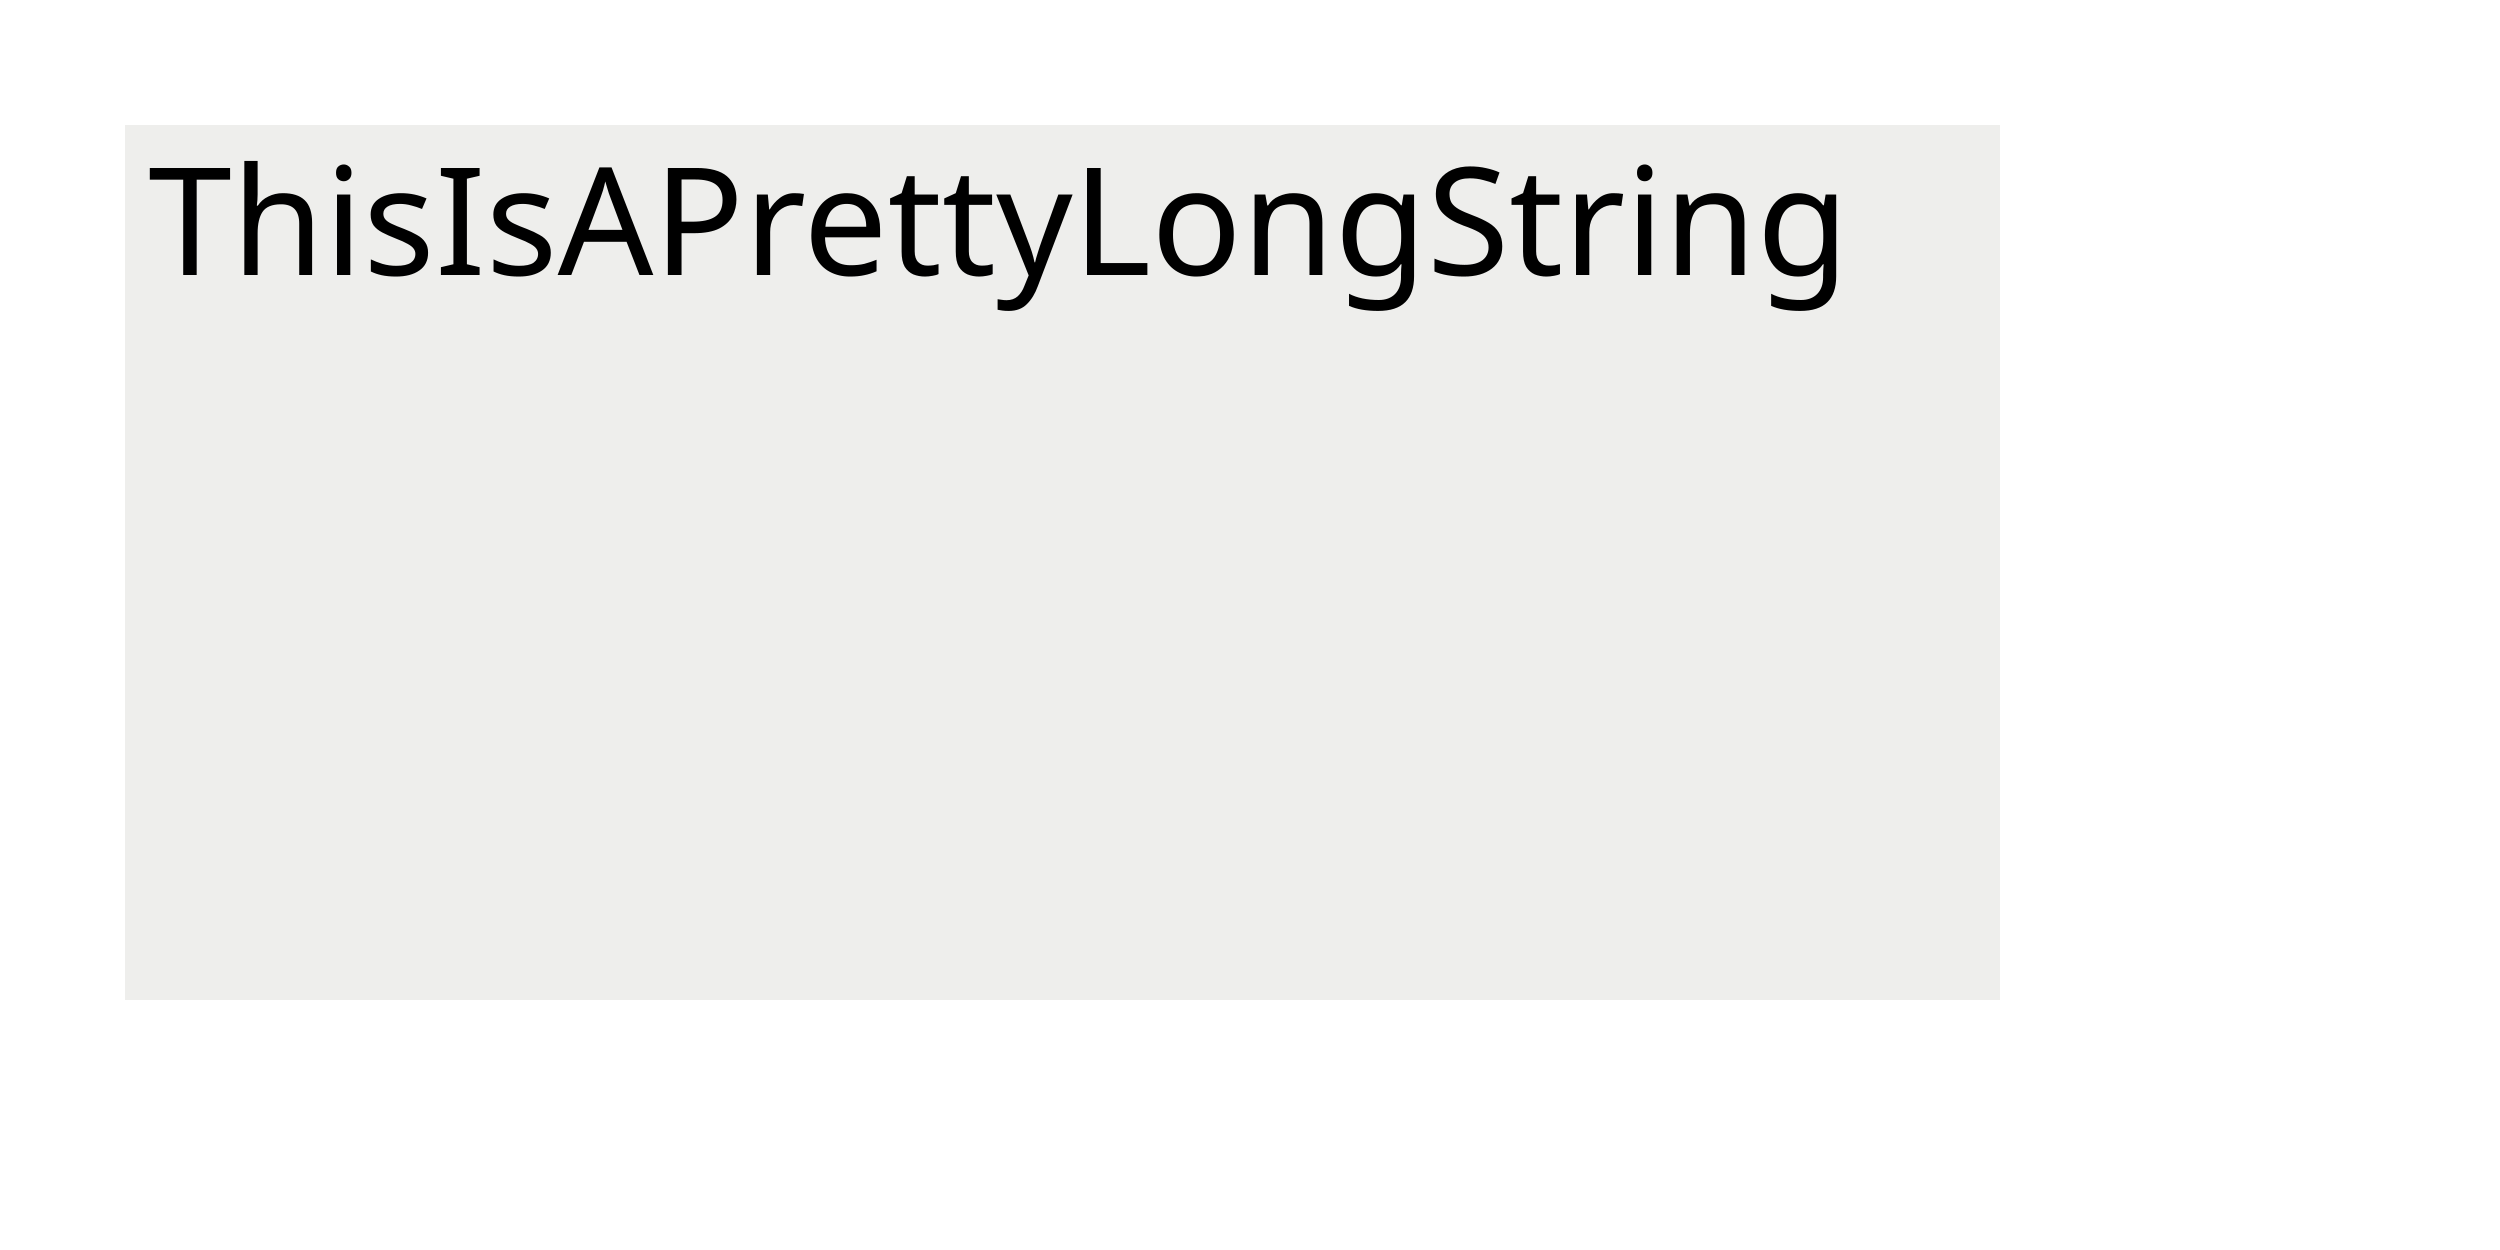
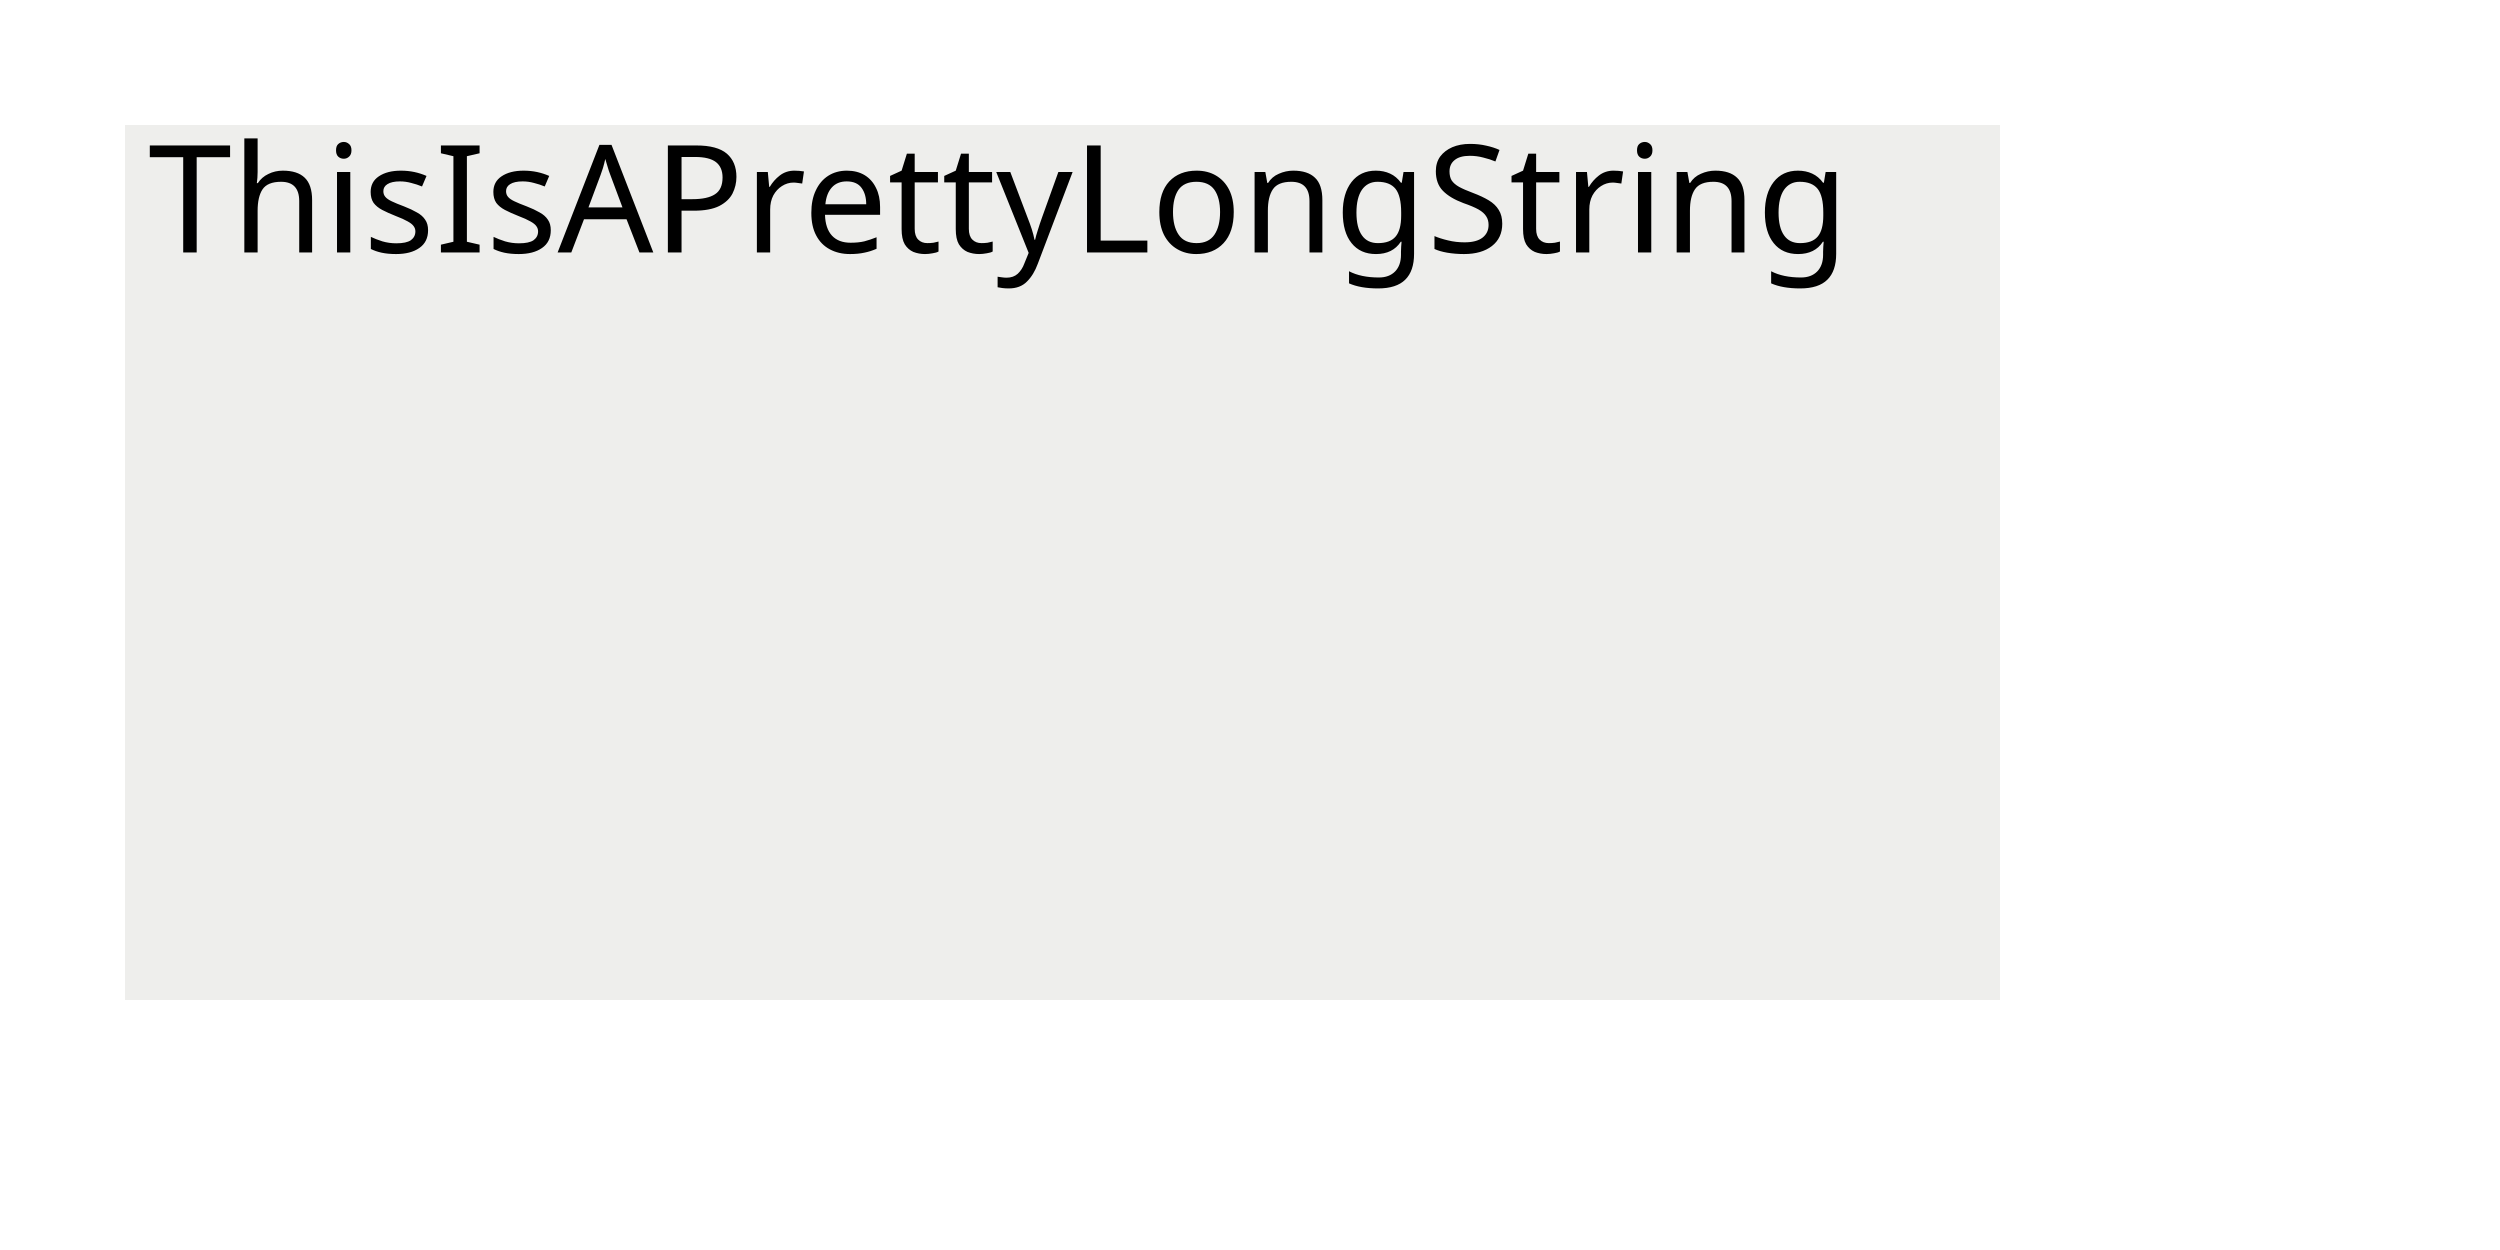
<svg xmlns="http://www.w3.org/2000/svg" width="200" height="100" version="1.0" id="ezcGraph">
  <defs />
  <g id="ezcGraphChart" color-rendering="optimizeQuality" shape-rendering="geometricPrecision" text-rendering="optimizeLegibility">
    <path d=" M 10,80 L 10,10 L 160,10 L 160,80 L 10,80 z " style="fill: #eeeeec; fill-opacity: 1.00; stroke: none;" id="ezcGraphPolygon_1" />
-     <text id="ezcGraphTextBox_2" x="11.86" text-length="146.28px" y="22" style="font-size: 12px; font-family: sans-serif; fill: #000000; fill-opacity: 1.00; stroke: none;">ThisIsAPrettyLongString</text>
+     <text id="ezcGraphTextBox_2" x="11.86" text-length="146.28px" y="20.2" style="font-size: 12px; font-family: sans-serif; fill: #000000; fill-opacity: 1.00; stroke: none;">ThisIsAPrettyLongString</text>
  </g>
</svg>
